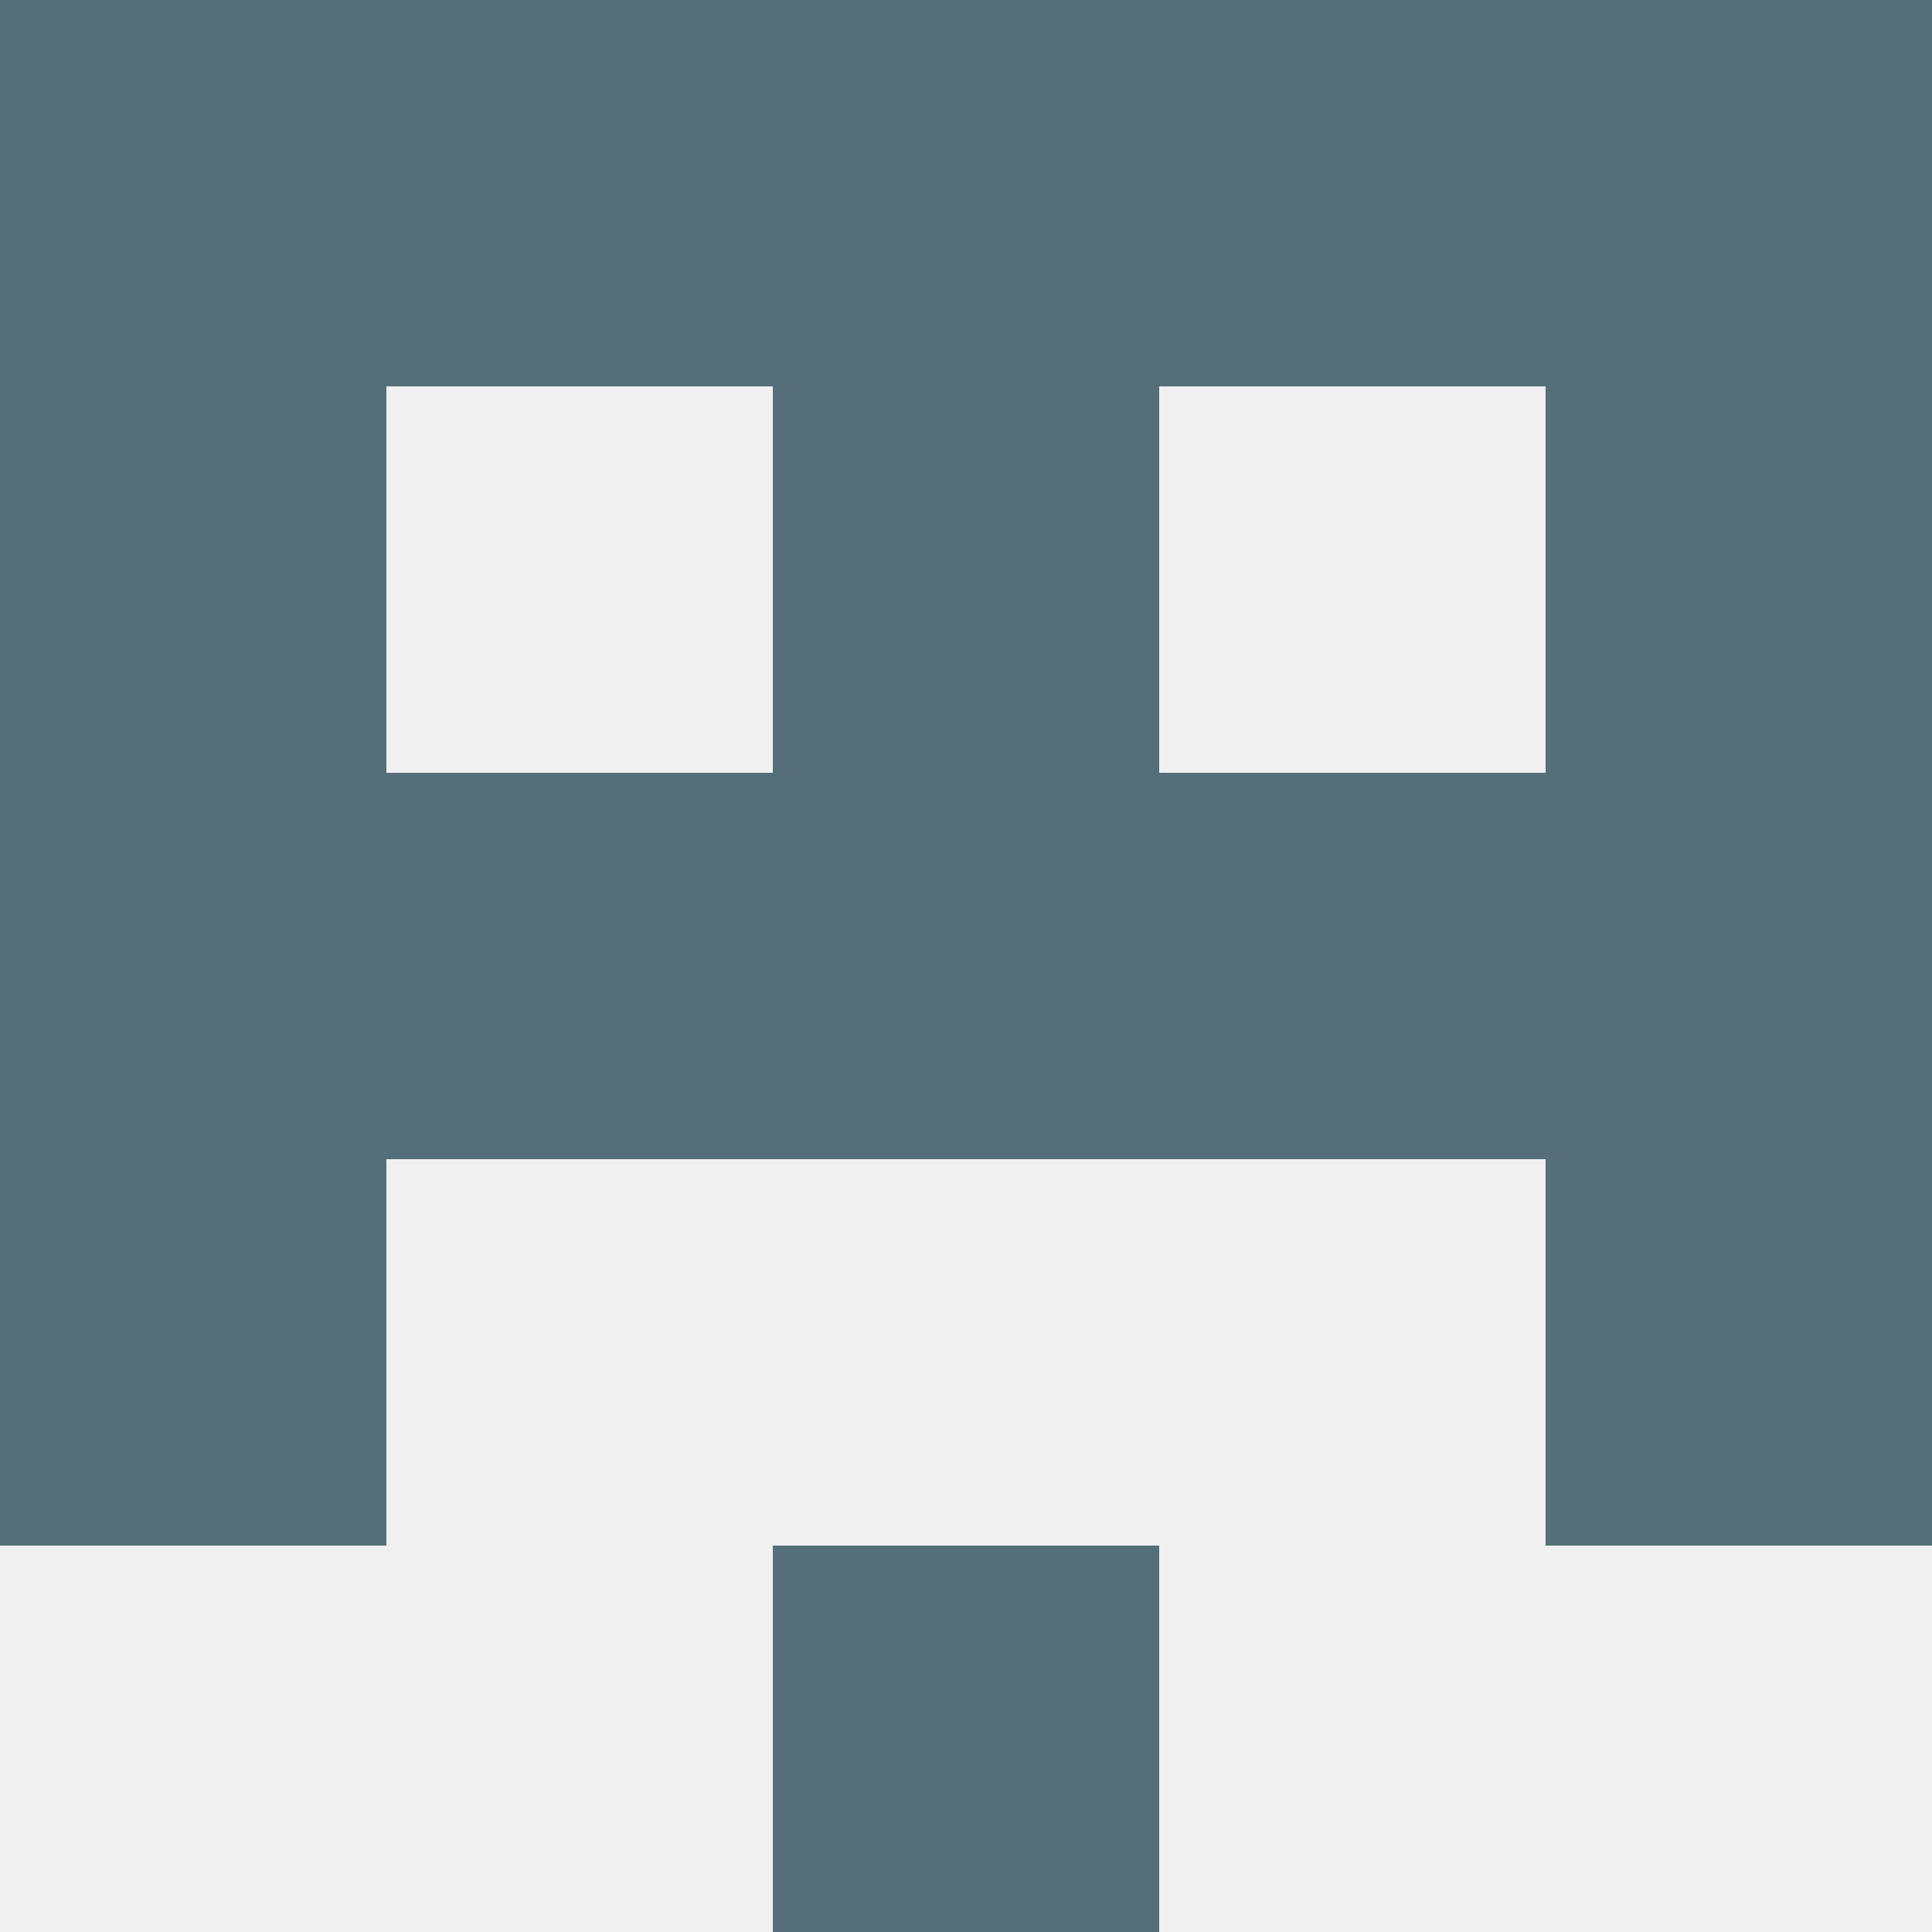
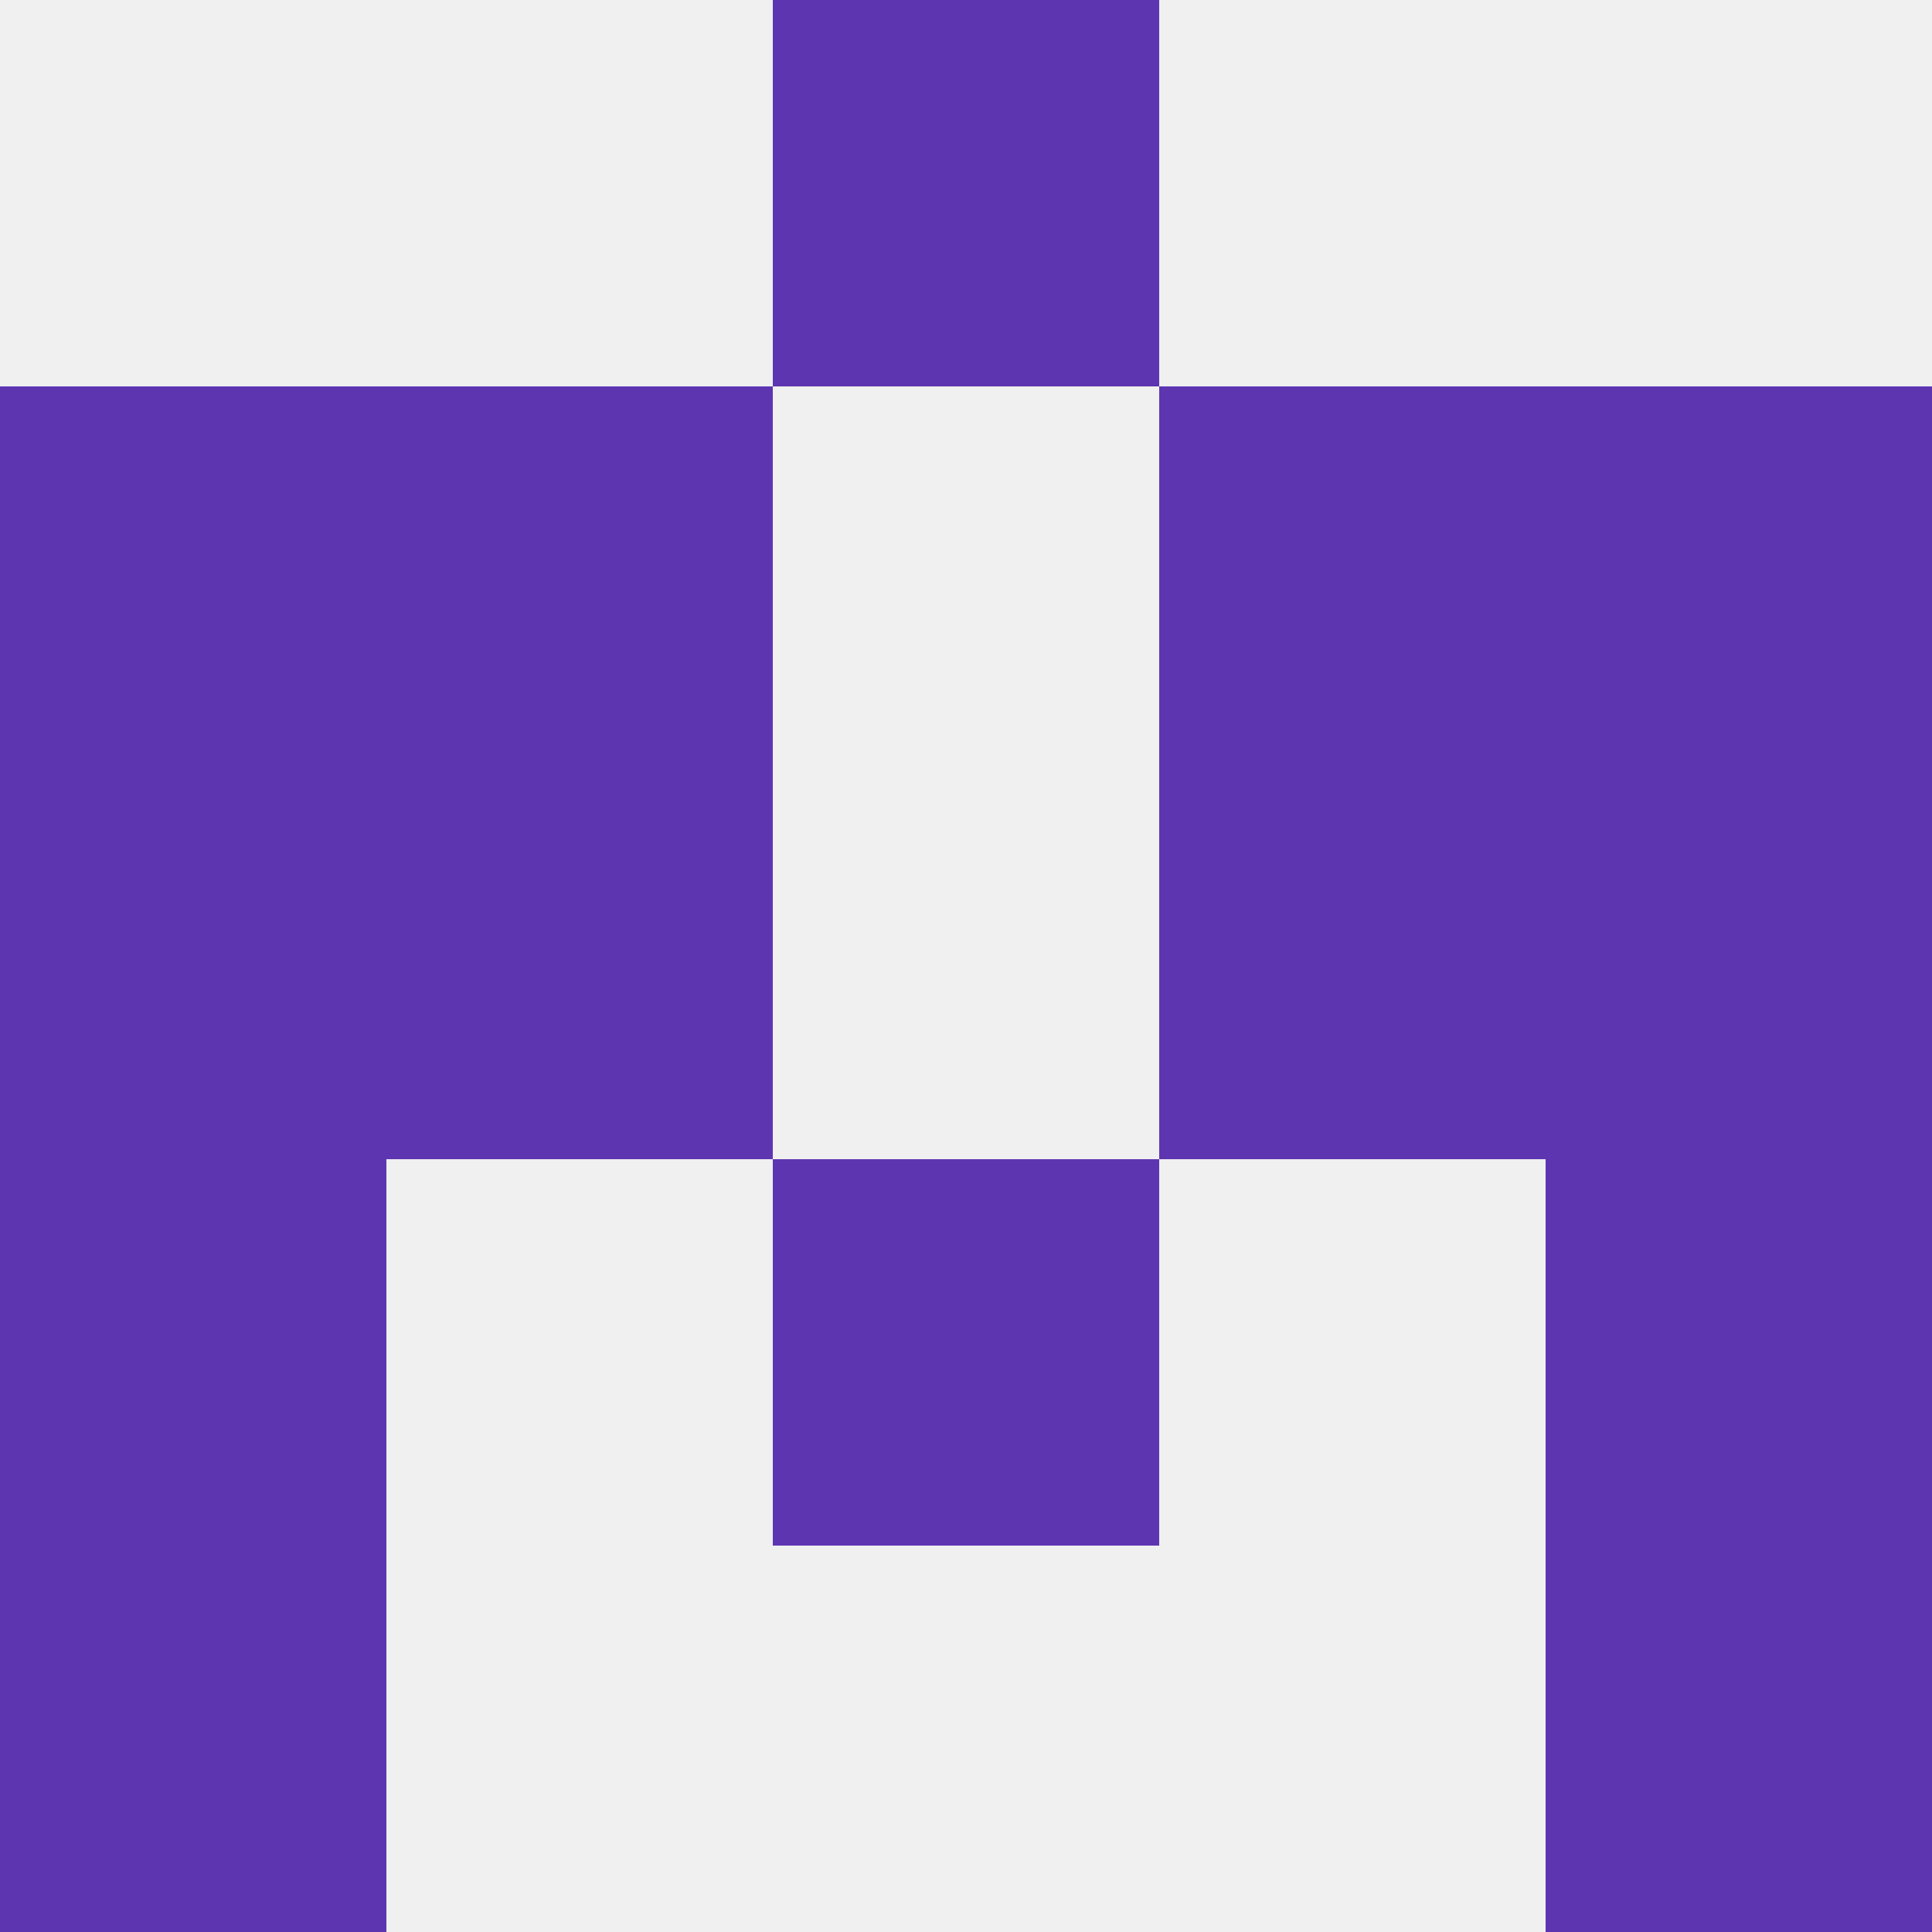
<svg xmlns="http://www.w3.org/2000/svg" viewBox="0 0 5 5" shape-rendering="crispEdges">
  <mask id="avatarsRadiusMask">
    <rect width="5" height="5" rx="0" ry="0" x="0" y="0" fill="#fff" />
  </mask>
  <g mask="url(#avatarsRadiusMask)">
-     <path d="M2 4h1v1H2V4z" fill="#546E7A" />
-     <path d="M0 3h1v1H0V3zm4 0h1v1H4V3z" fill-rule="evenodd" fill="#546E7A" />
-     <path d="M0 2h5v1H0V2z" fill="#546E7A" />
-     <path d="M0 1h1v1H0V1zm2 0h1v1H2V1zm2 0h1v1H4V1z" fill-rule="evenodd" fill="#546E7A" />
-     <path d="M0 0h5v1H0V0z" fill="#546E7A" />
+     <path d="M0 4h1v1H0V4zm4 0h1v1H4V4z" fill-rule="evenodd" fill="#5E35B1" />
+     <path d="M0 3h1v1H0V3zm2 0h1v1H2V3zm2 0h1v1H4V3z" fill-rule="evenodd" fill="#5E35B1" />
+     <path d="M0 2h2v1H0V2zm3 0h2v1H3V2z" fill-rule="evenodd" fill="#5E35B1" />
+     <path d="M0 1h2v1H0V1zm3 0h2v1H3V1z" fill-rule="evenodd" fill="#5E35B1" />
+     <path d="M2 0h1v1H2V0z" fill="#5E35B1" />
  </g>
</svg>
